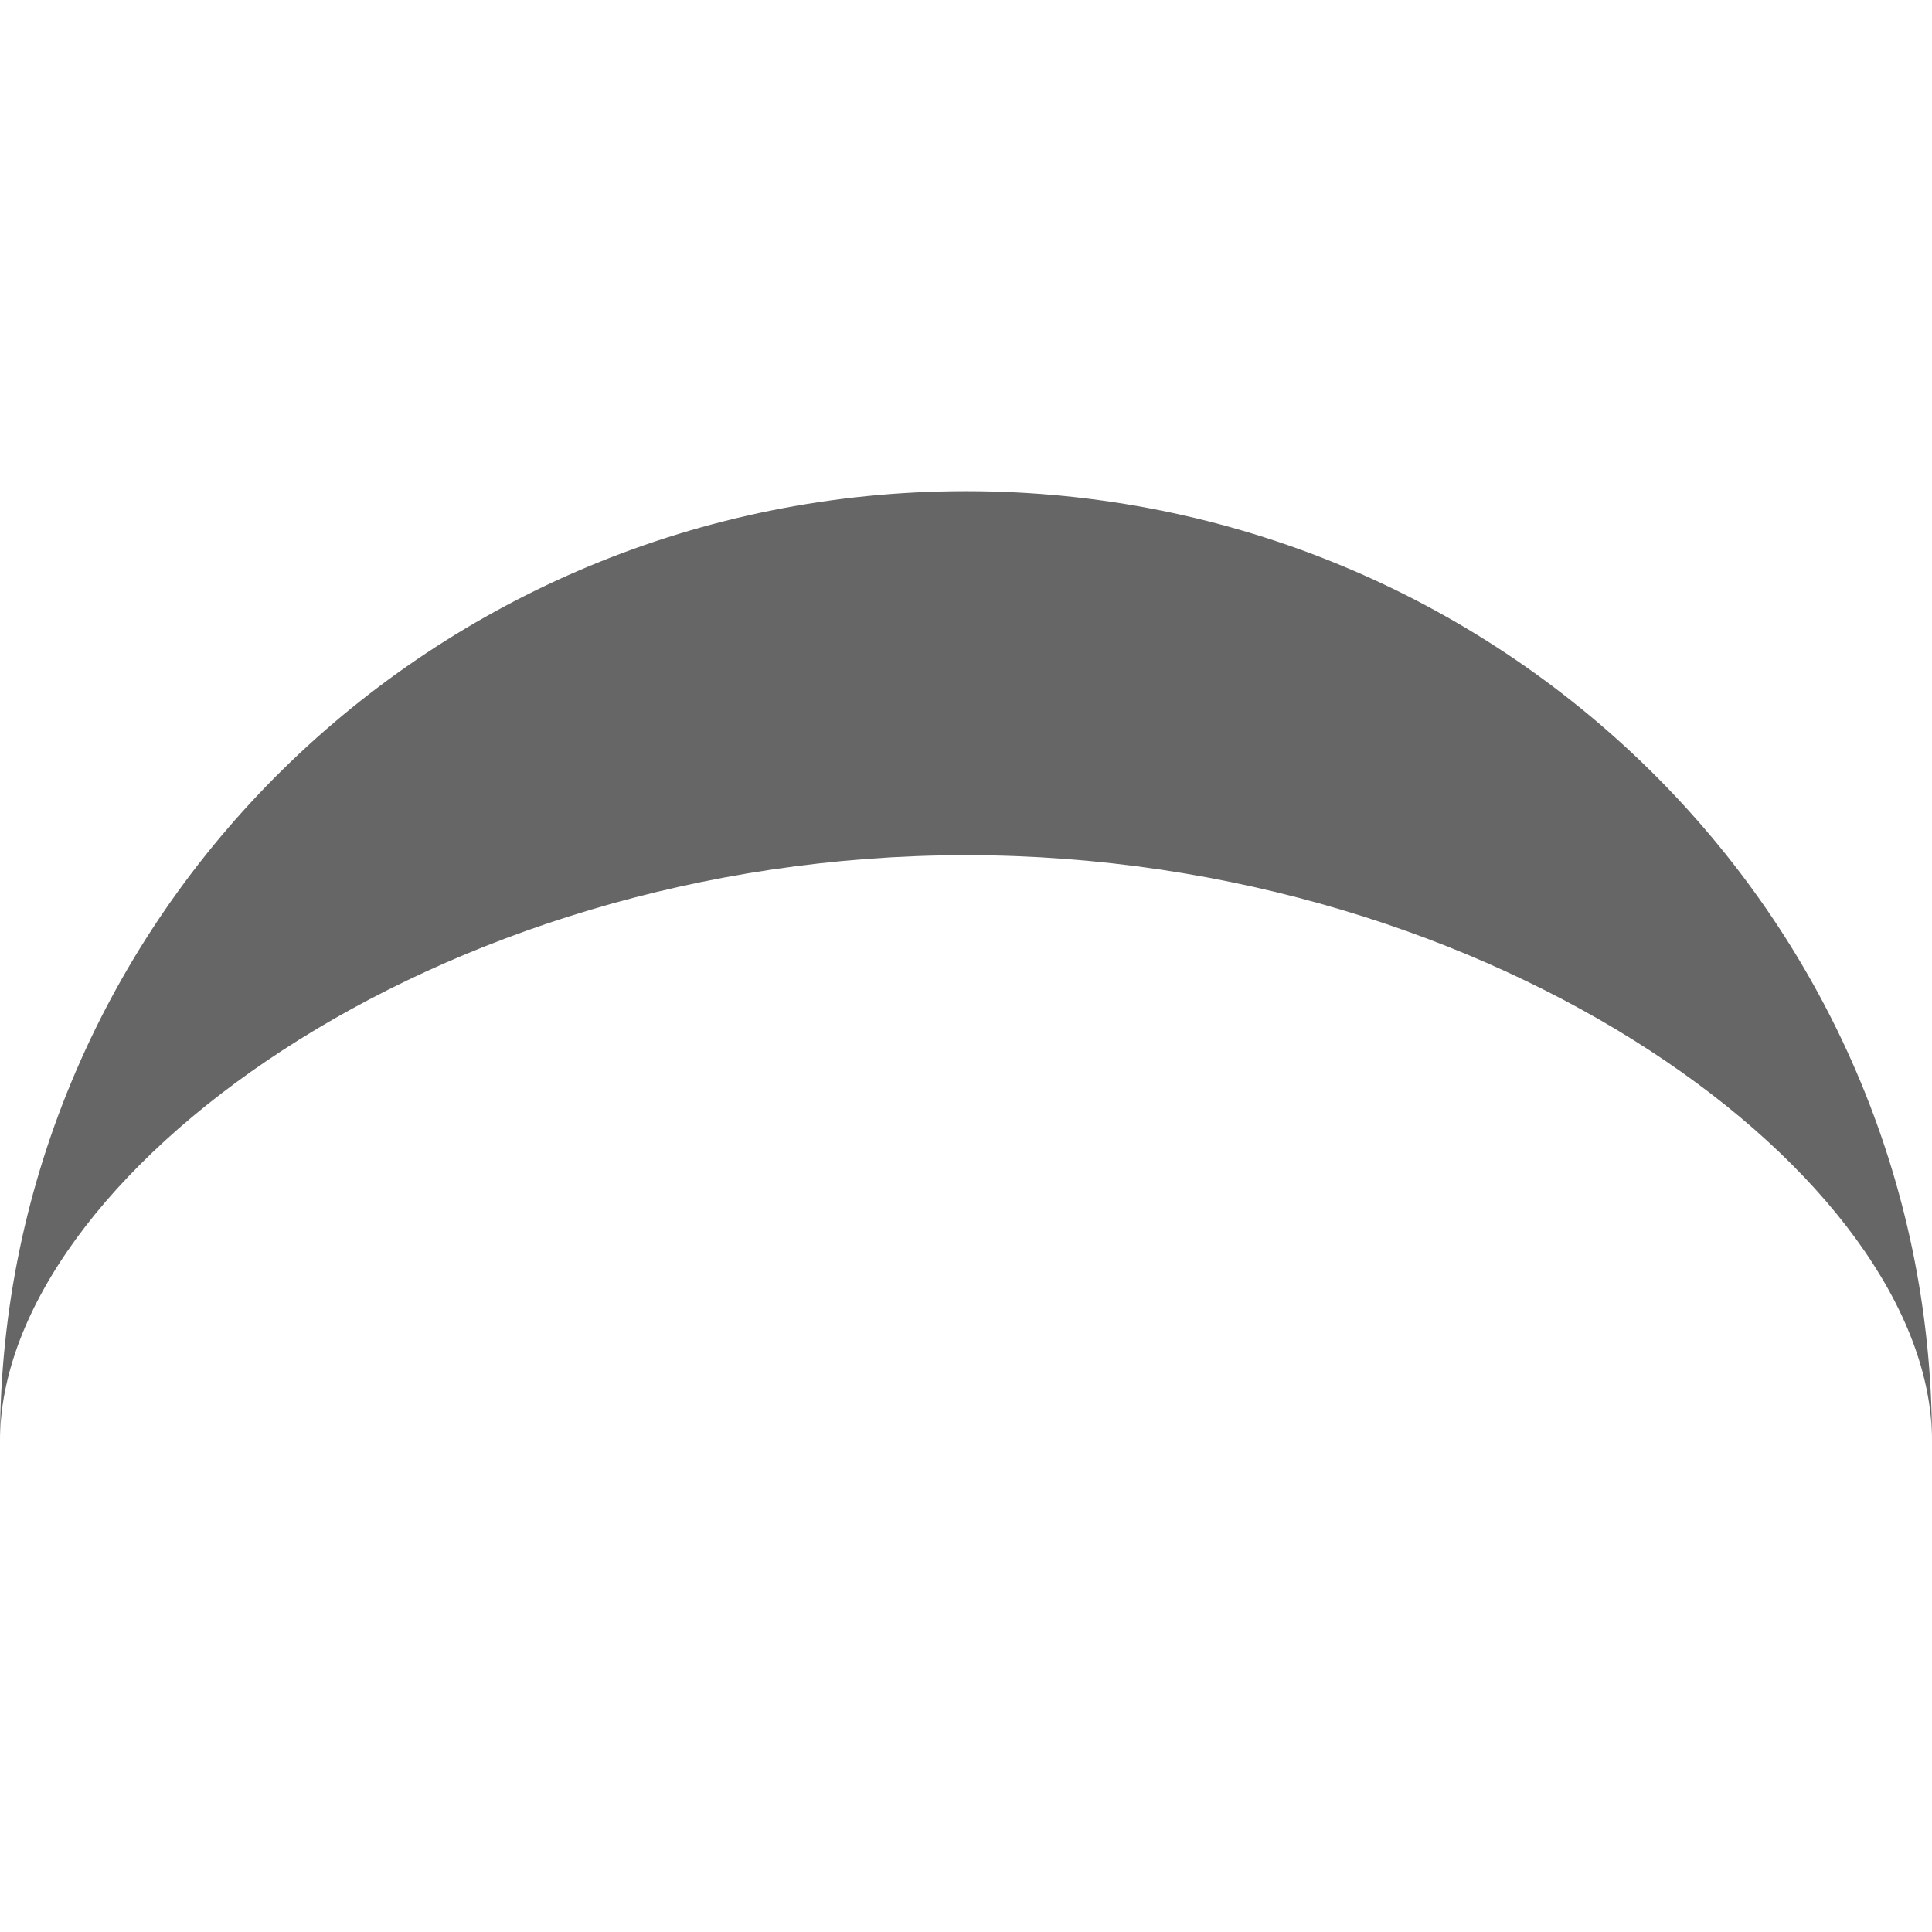
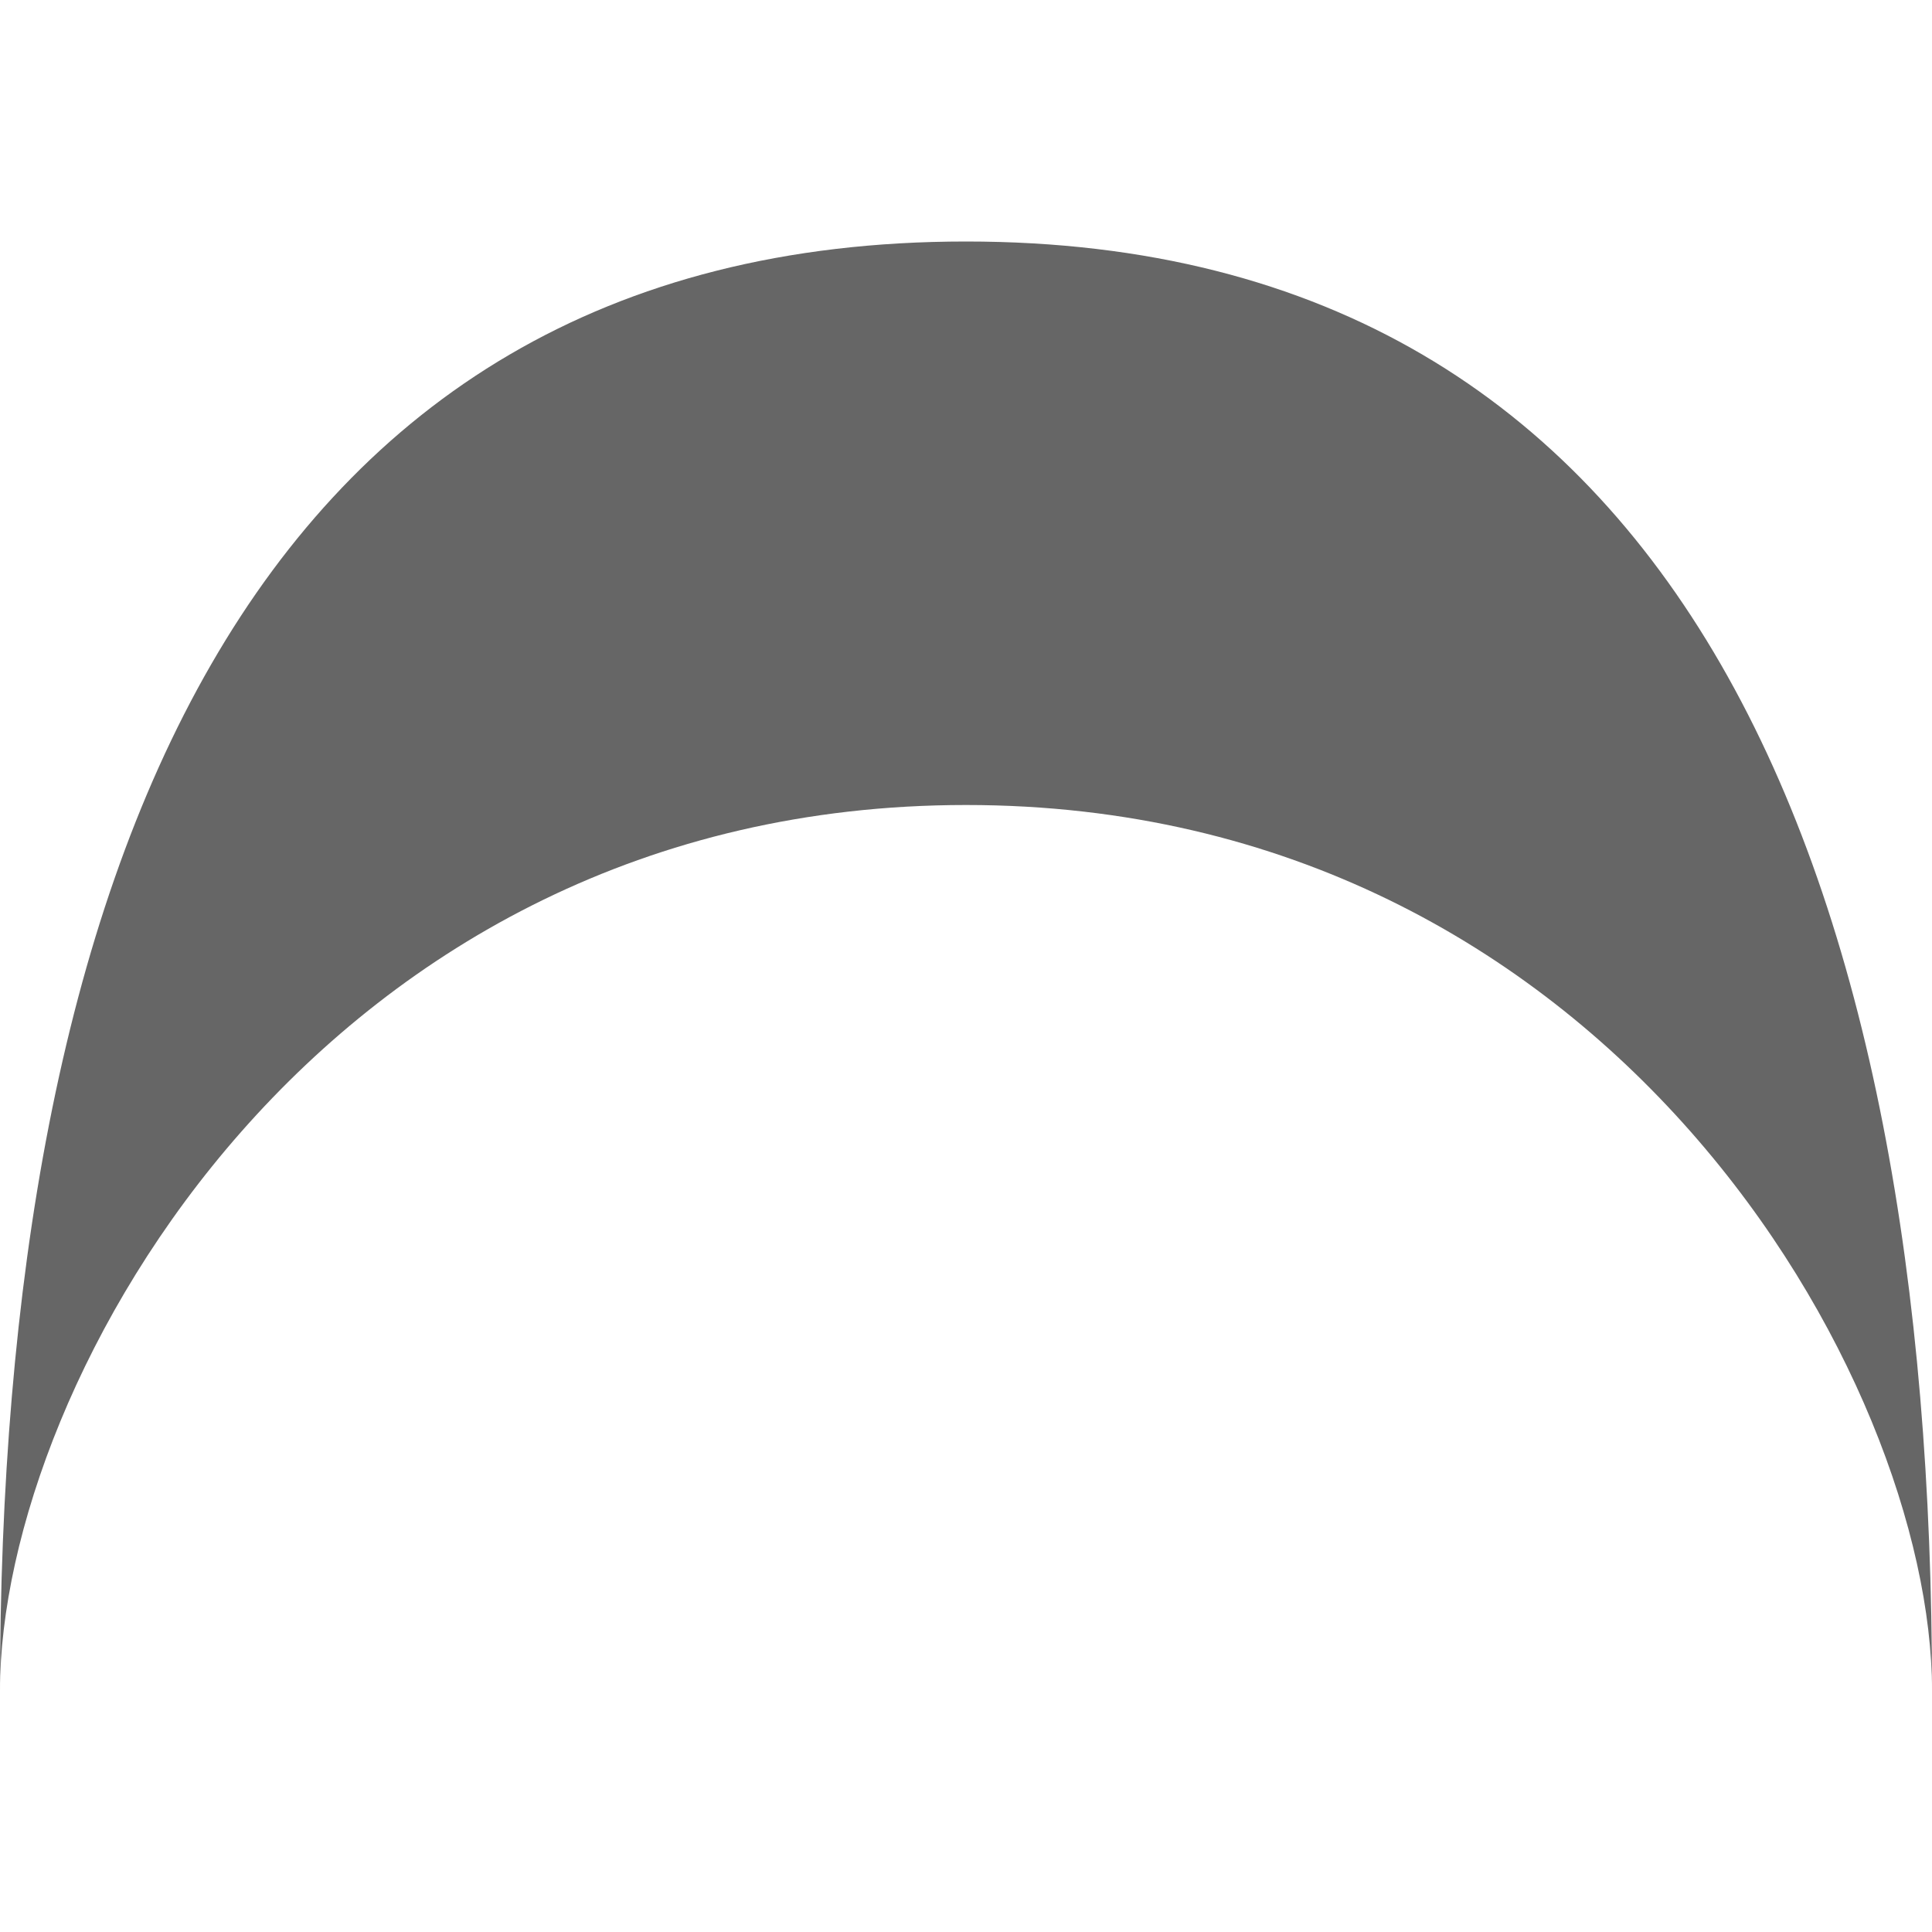
- <svg xmlns="http://www.w3.org/2000/svg" viewBox="0 0 385.47 189.48" width="1em" height="1em">
-   <defs>
-     <style>.cls-1{fill:#666666;}</style>
-   </defs>
-   <g id="Layer_2" data-name="Layer 2">
-     <g id="Layer_1-2" data-name="Layer 1">
-       <path class="cls-1" d="M192.74,72.63c106.44,0,192.73,64.71,192.73,116.85C385.47,84.84,299.18,0,192.74,0S0,84.84,0,189.48C0,137.34,86.29,72.63,192.74,72.63Z" />
-     </g>
-   </g>
+ <svg xmlns="http://www.w3.org/2000/svg" width="1em" height="1em" viewBox="0 0 12 9" fill="none">
+   <path d="M6 3.5C10 3.5 12 7.074 12 9C12 4 10.5 0 6 0C1.5 0 0 4 0 9C0 7.074 2 3.5 6 3.5Z" fill="#666666" />
</svg>
